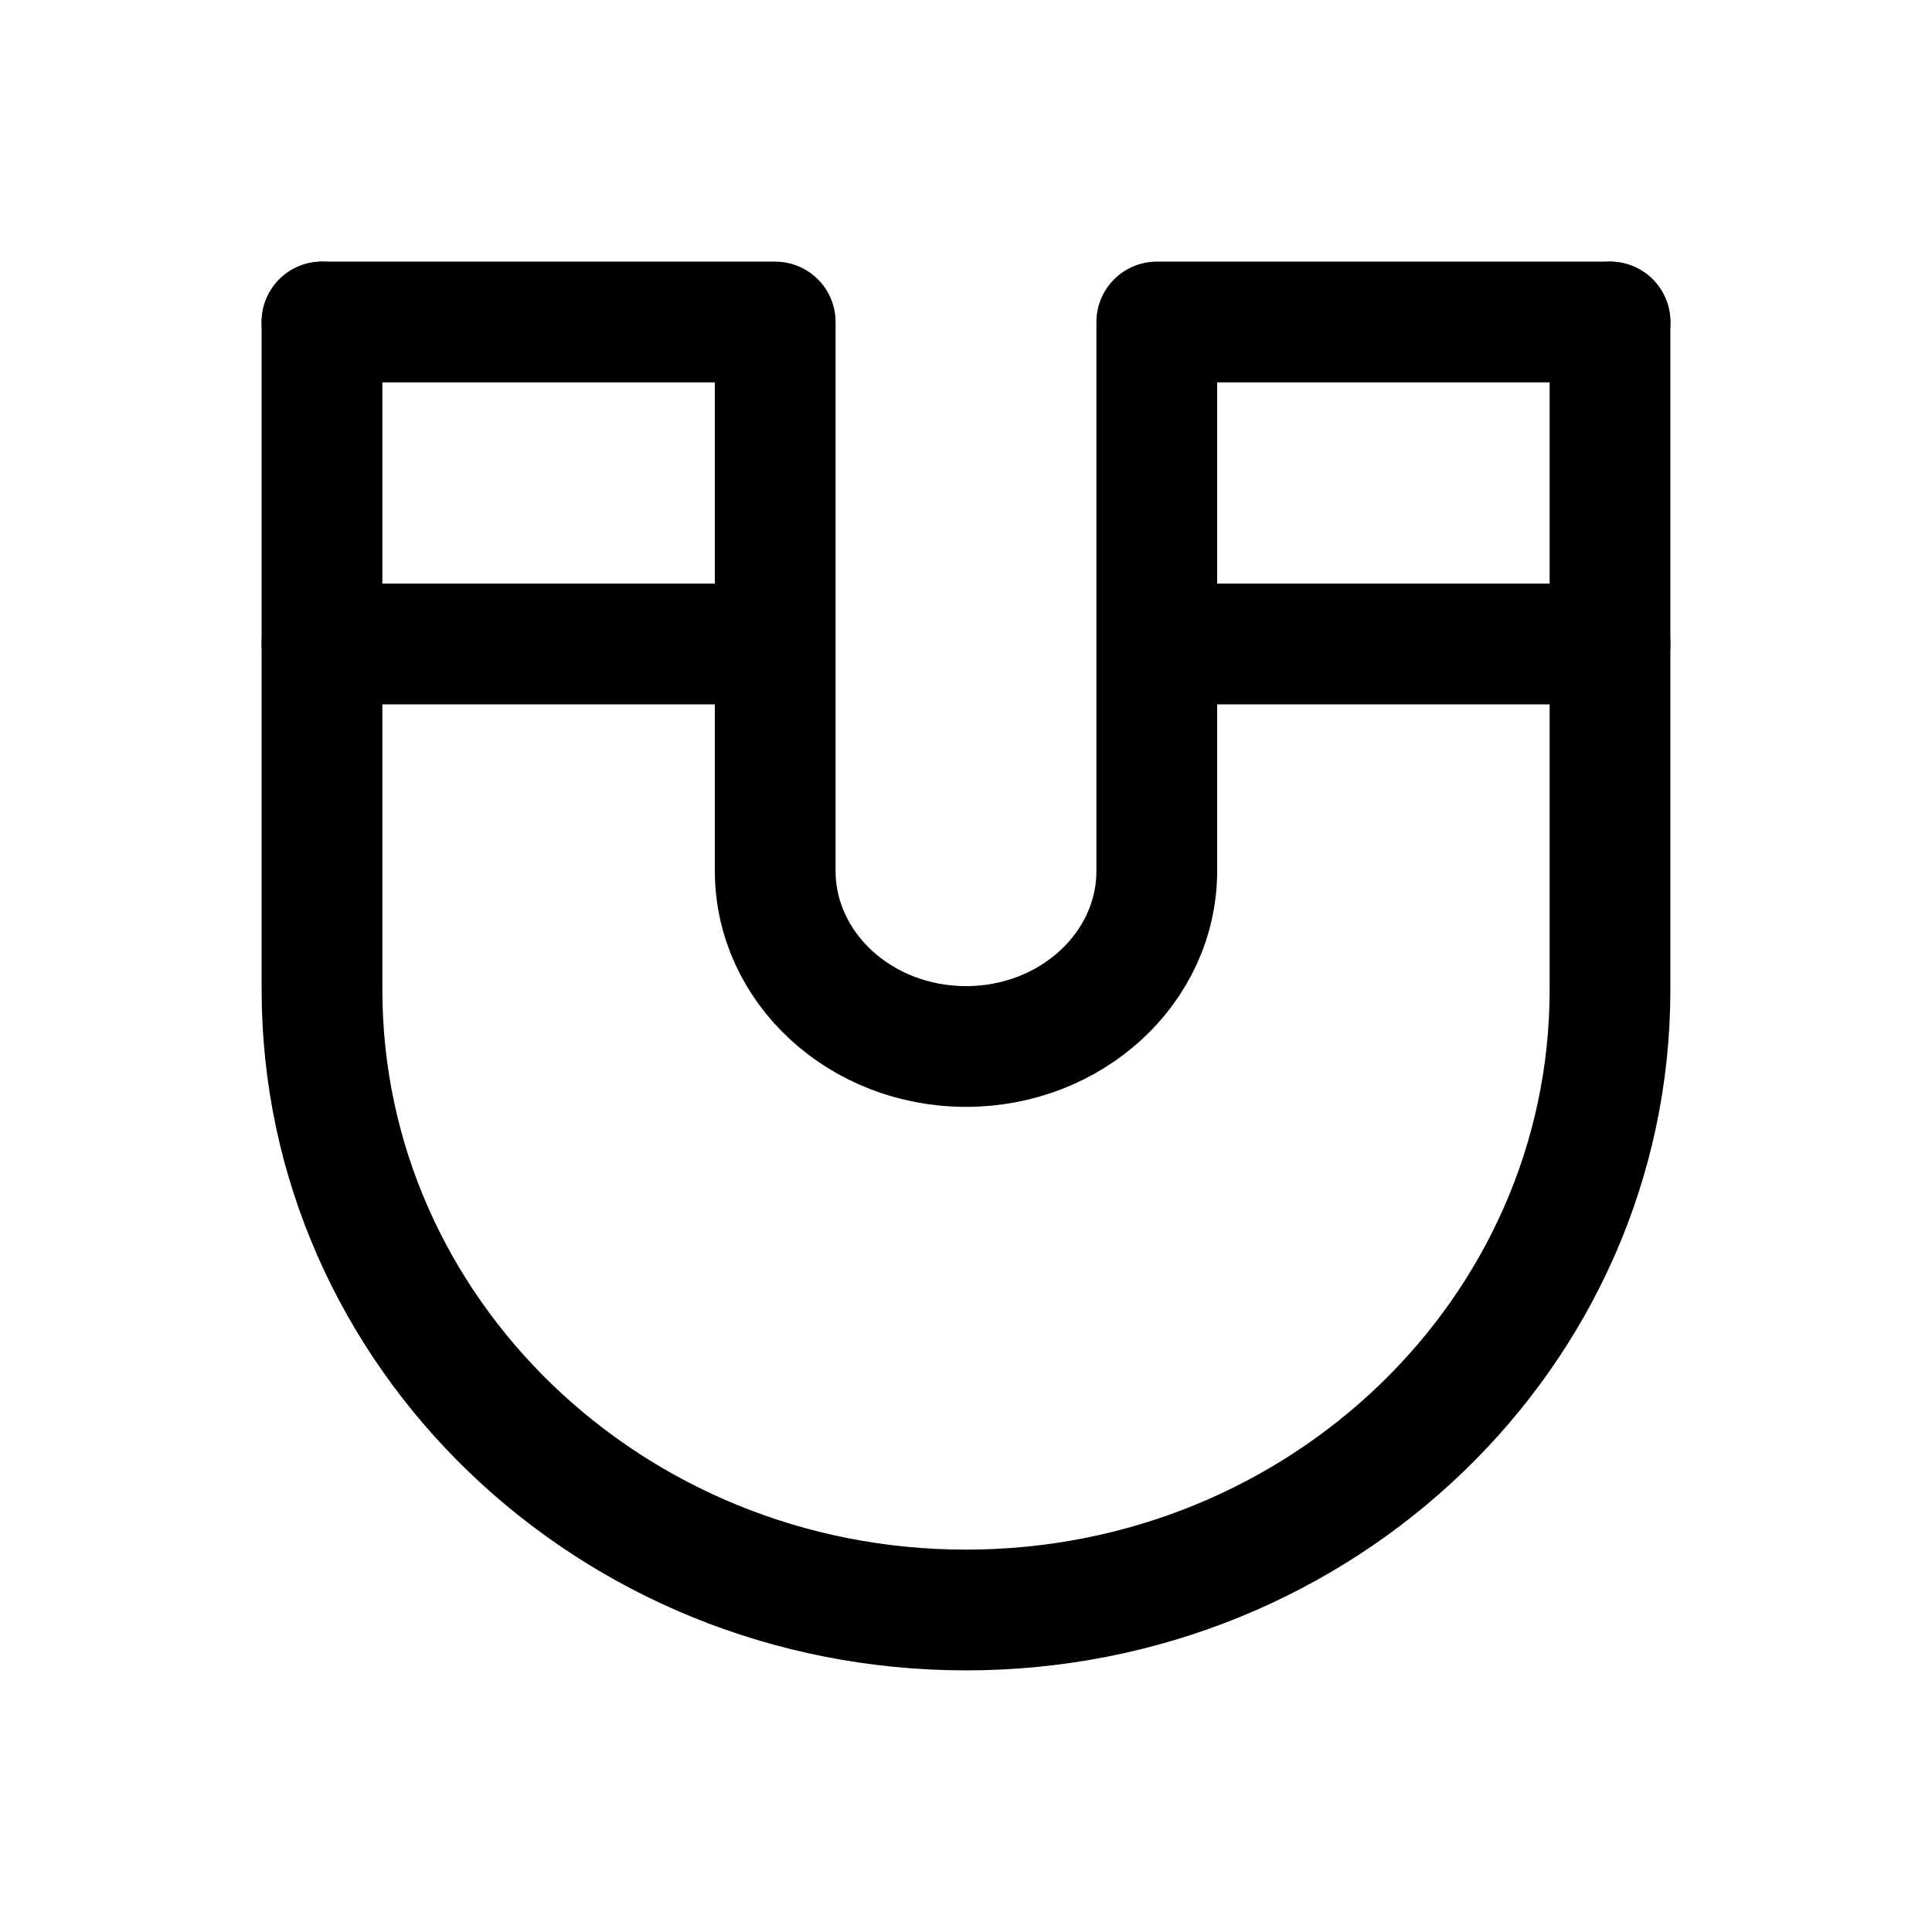
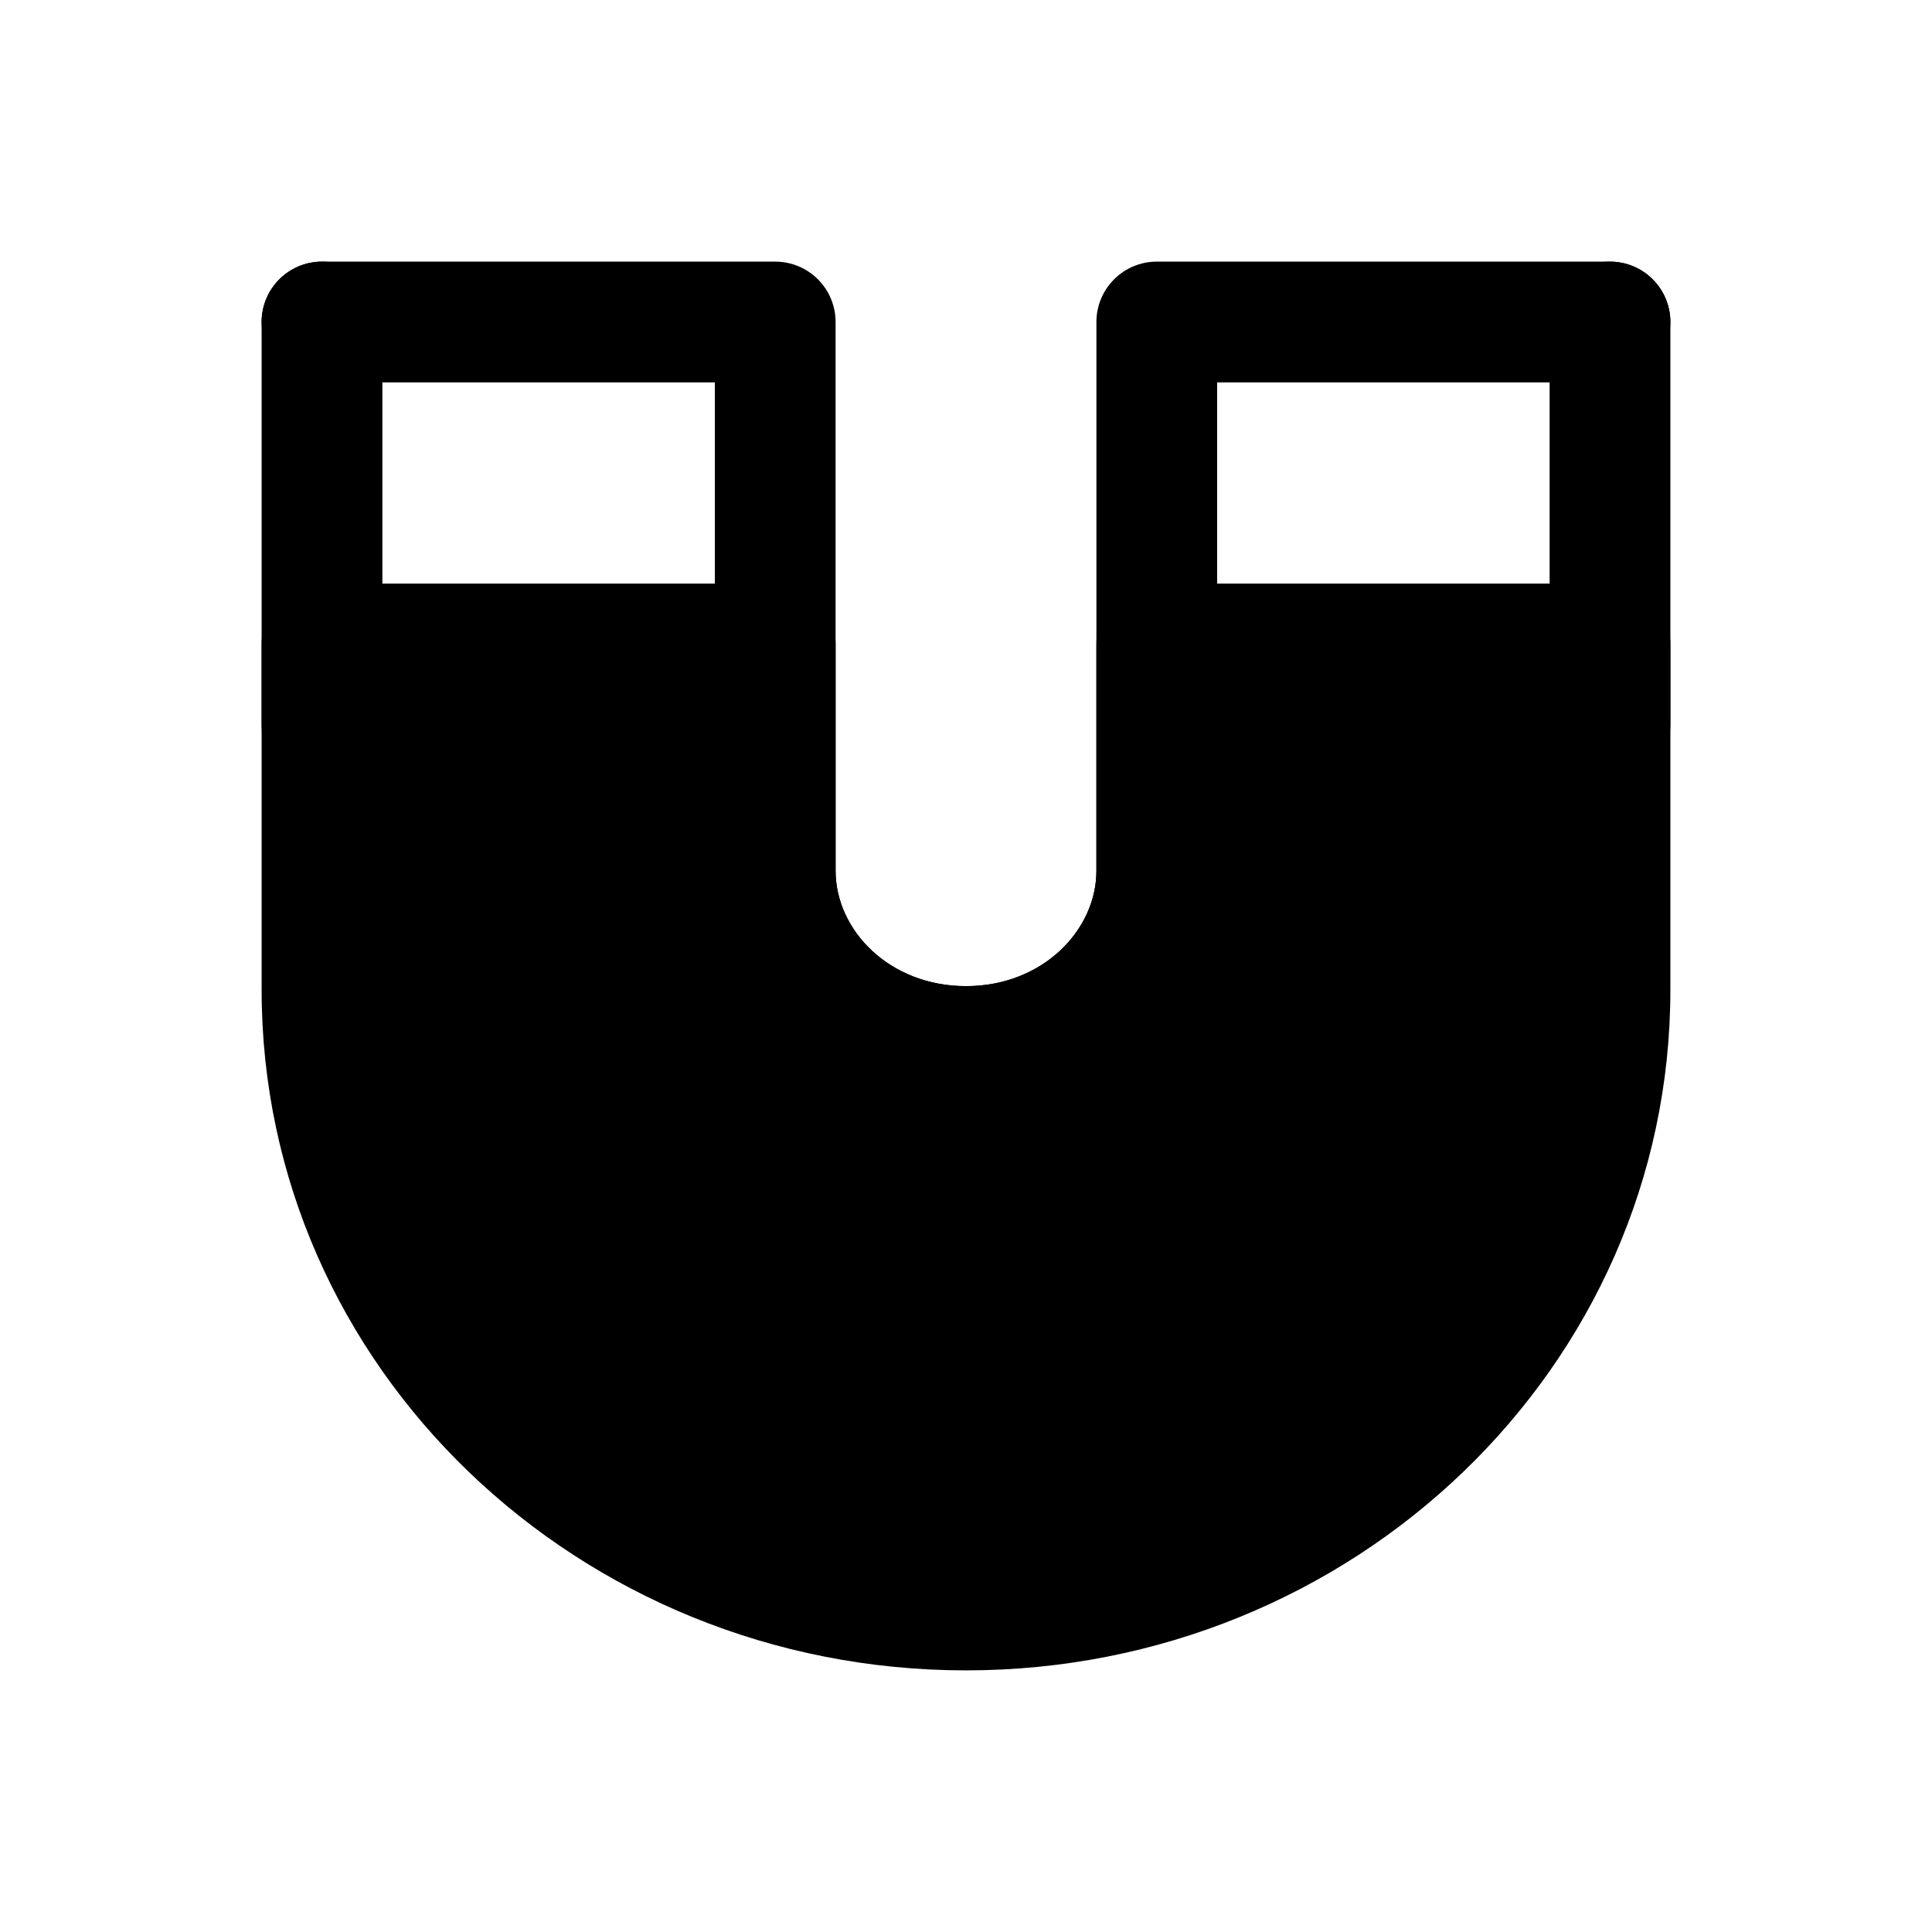
- <svg xmlns="http://www.w3.org/2000/svg" width="24" stroke-width="1.5" height="24" viewBox="0 0 24 24" fill="none">
-   <path d="M4 4V12.296C4 16.551 7.582 20 12 20C16.418 20 20 16.551 20 12.296V4" stroke="currentColor" stroke-linecap="round" stroke-linejoin="round" />
-   <path d="M4 4H9.63V10.818C9.63 12.023 10.691 13 12 13C13.309 13 14.37 12.023 14.37 10.818V4H20" stroke="currentColor" stroke-linecap="round" stroke-linejoin="round" />
-   <path d="M9 8L4 8" stroke="currentColor" stroke-linecap="round" stroke-linejoin="round" />
-   <path d="M20 8L15 8" stroke="currentColor" stroke-linecap="round" stroke-linejoin="round" />
+ <svg xmlns="http://www.w3.org/2000/svg" width="24" height="24" viewBox="0 0 24 24" stroke-width="1.5" fill="none">
+   <path d="M20 7.25C20.414 7.25 20.75 7.586 20.75 8V12.296C20.75 16.992 16.806 20.75 12 20.75C7.194 20.75 3.25 16.992 3.25 12.296V8C3.25 7.586 3.586 7.25 4 7.25H9.63C10.044 7.25 10.38 7.586 10.38 8V10.818C10.38 11.552 11.045 12.25 12 12.25C12.955 12.25 13.62 11.552 13.62 10.818V8C13.62 7.586 13.956 7.25 14.37 7.25H20Z" fill="currentColor" />
+   <path fill-rule="evenodd" clip-rule="evenodd" d="M3.25 4C3.25 3.586 3.586 3.25 4 3.25H9.63C10.044 3.25 10.38 3.586 10.38 4V10.818C10.38 11.552 11.045 12.25 12 12.25C12.955 12.25 13.62 11.552 13.62 10.818V4C13.62 3.586 13.956 3.25 14.37 3.25H20C20.414 3.25 20.75 3.586 20.75 4C20.75 4.414 20.414 4.75 20 4.75H15.12V10.818C15.12 12.495 13.664 13.75 12 13.75C10.336 13.75 8.88 12.495 8.88 10.818V4.75H4C3.586 4.75 3.25 4.414 3.25 4Z" fill="currentColor" />
+   <path fill-rule="evenodd" clip-rule="evenodd" d="M4 9.75C3.586 9.75 3.25 9.414 3.25 9V4C3.25 3.586 3.586 3.25 4 3.25C4.414 3.25 4.75 3.586 4.75 4V9C4.75 9.414 4.414 9.75 4 9.75Z" fill="currentColor" />
+   <path fill-rule="evenodd" clip-rule="evenodd" d="M20 9.75C19.586 9.75 19.25 9.414 19.25 9V4C19.25 3.586 19.586 3.25 20 3.25C20.414 3.25 20.75 3.586 20.75 4V9C20.75 9.414 20.414 9.75 20 9.75Z" fill="currentColor" />
</svg>
